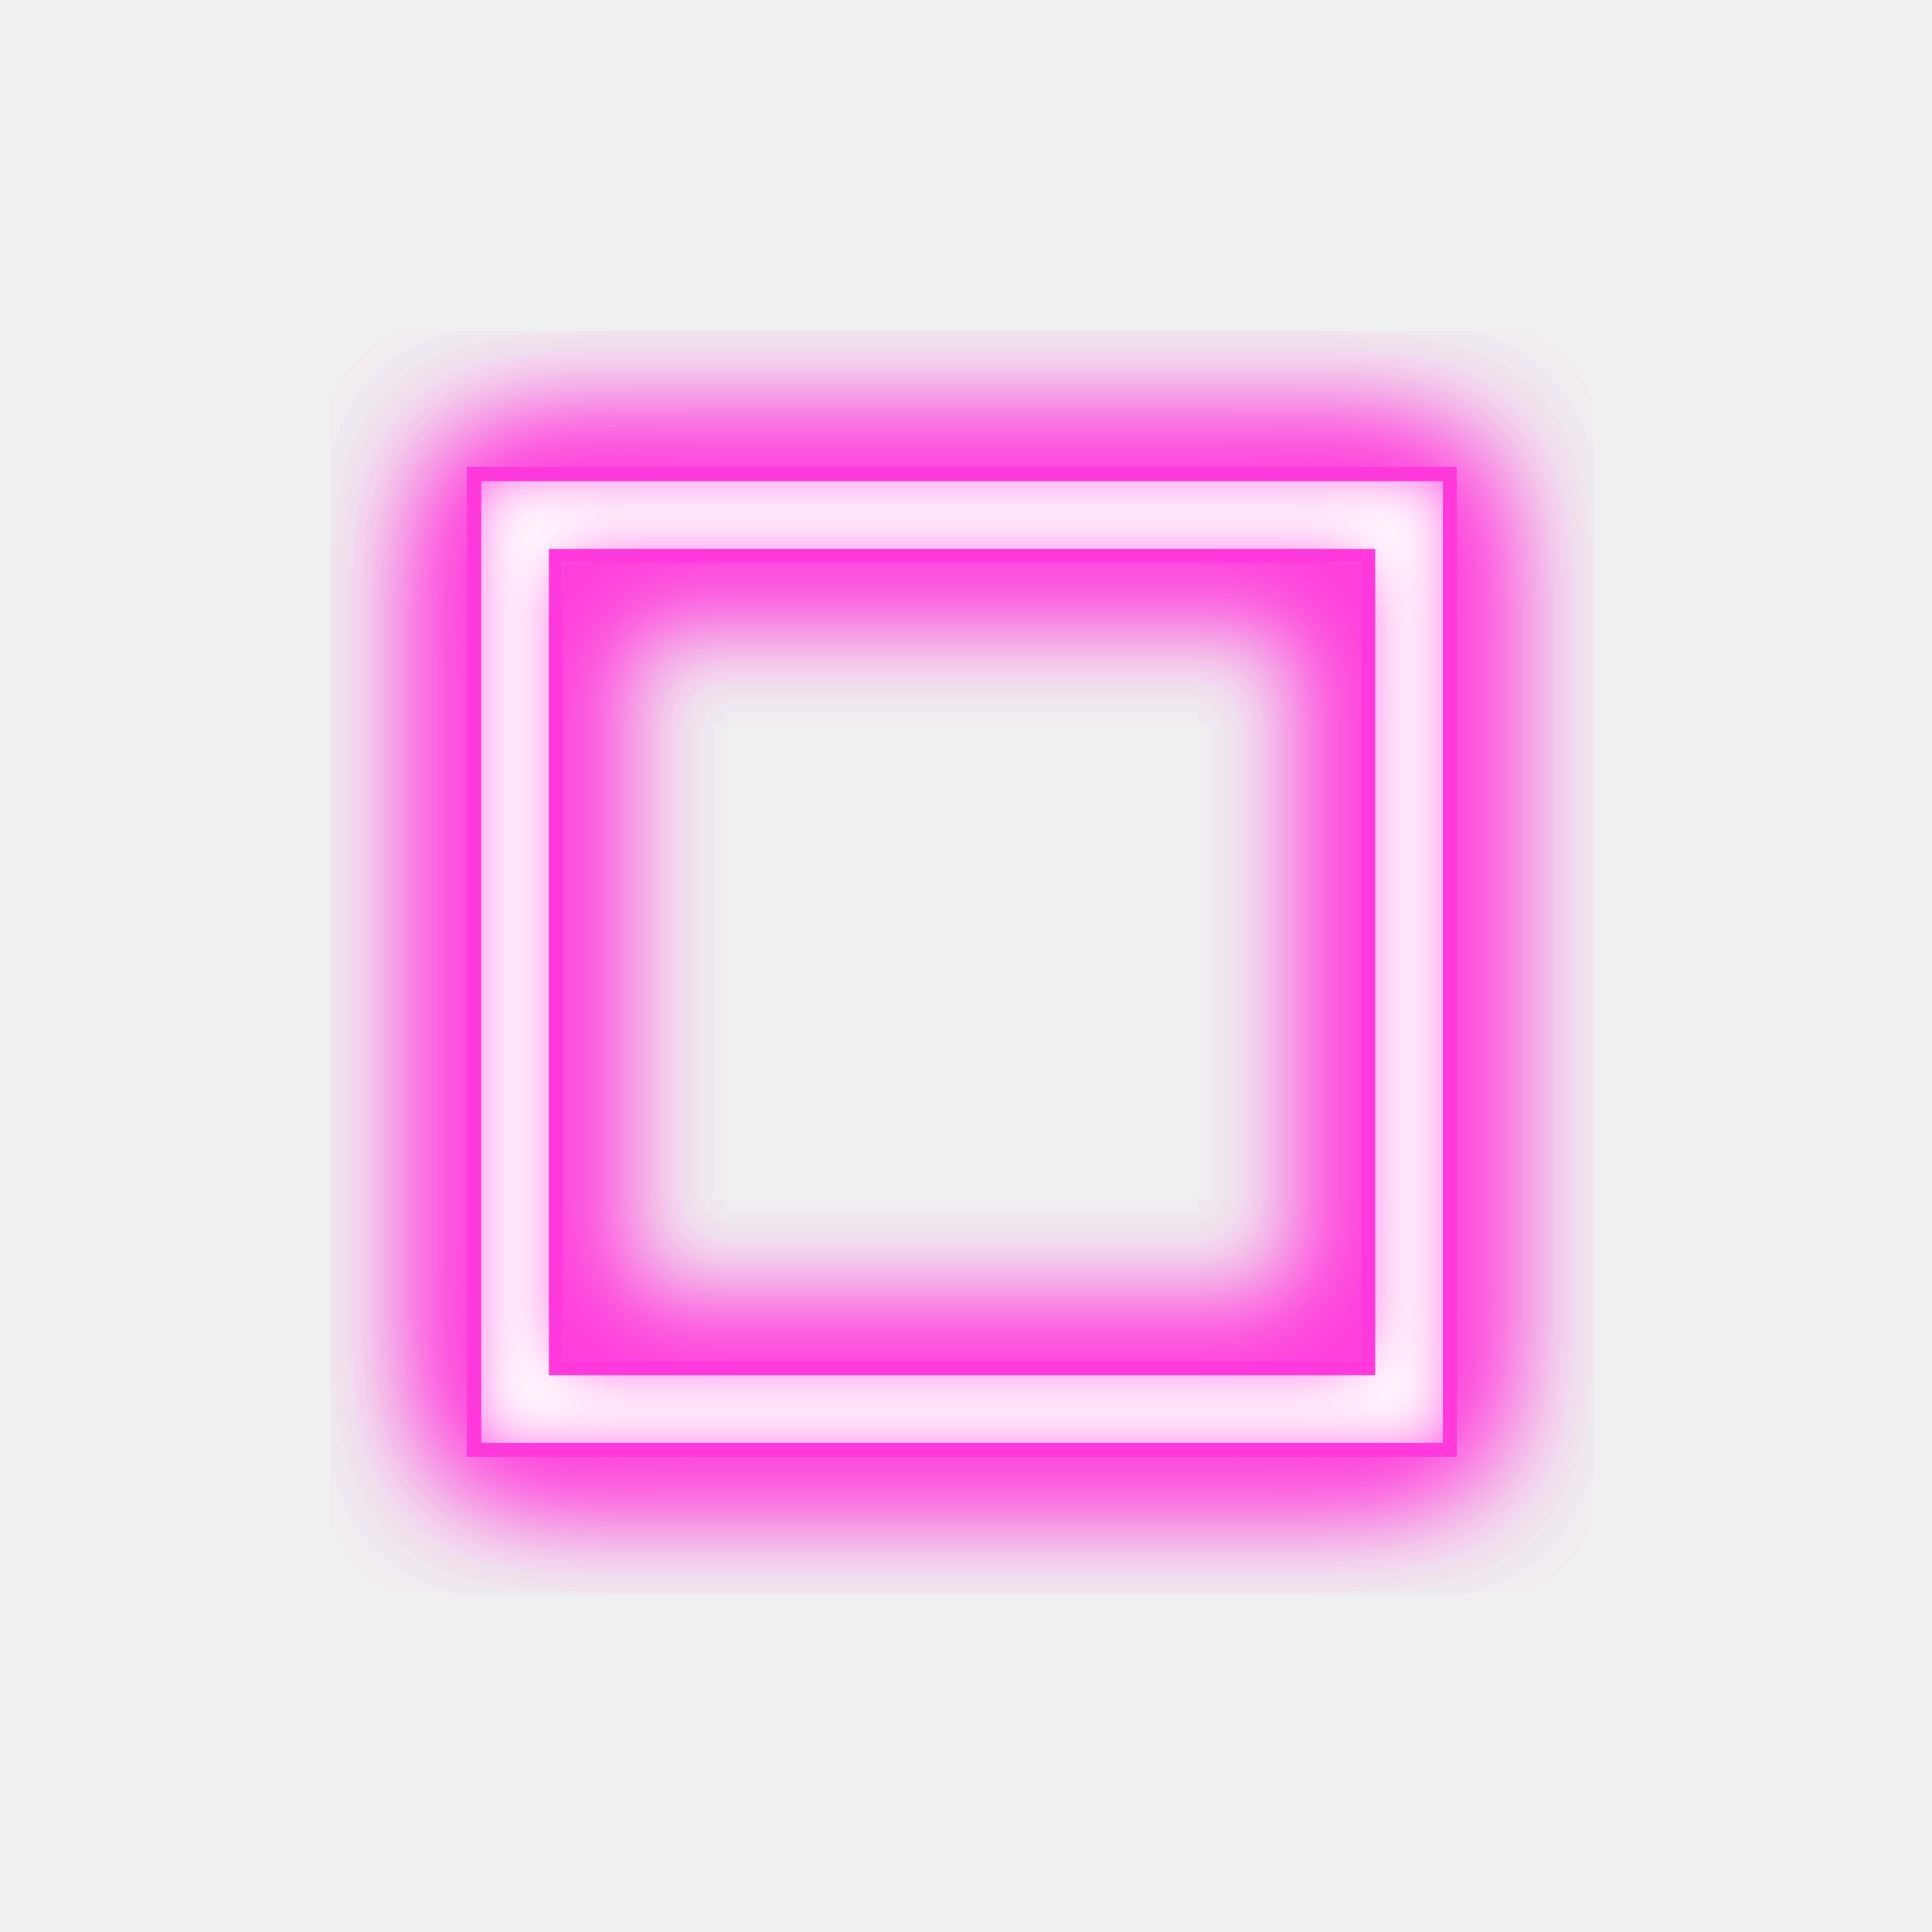
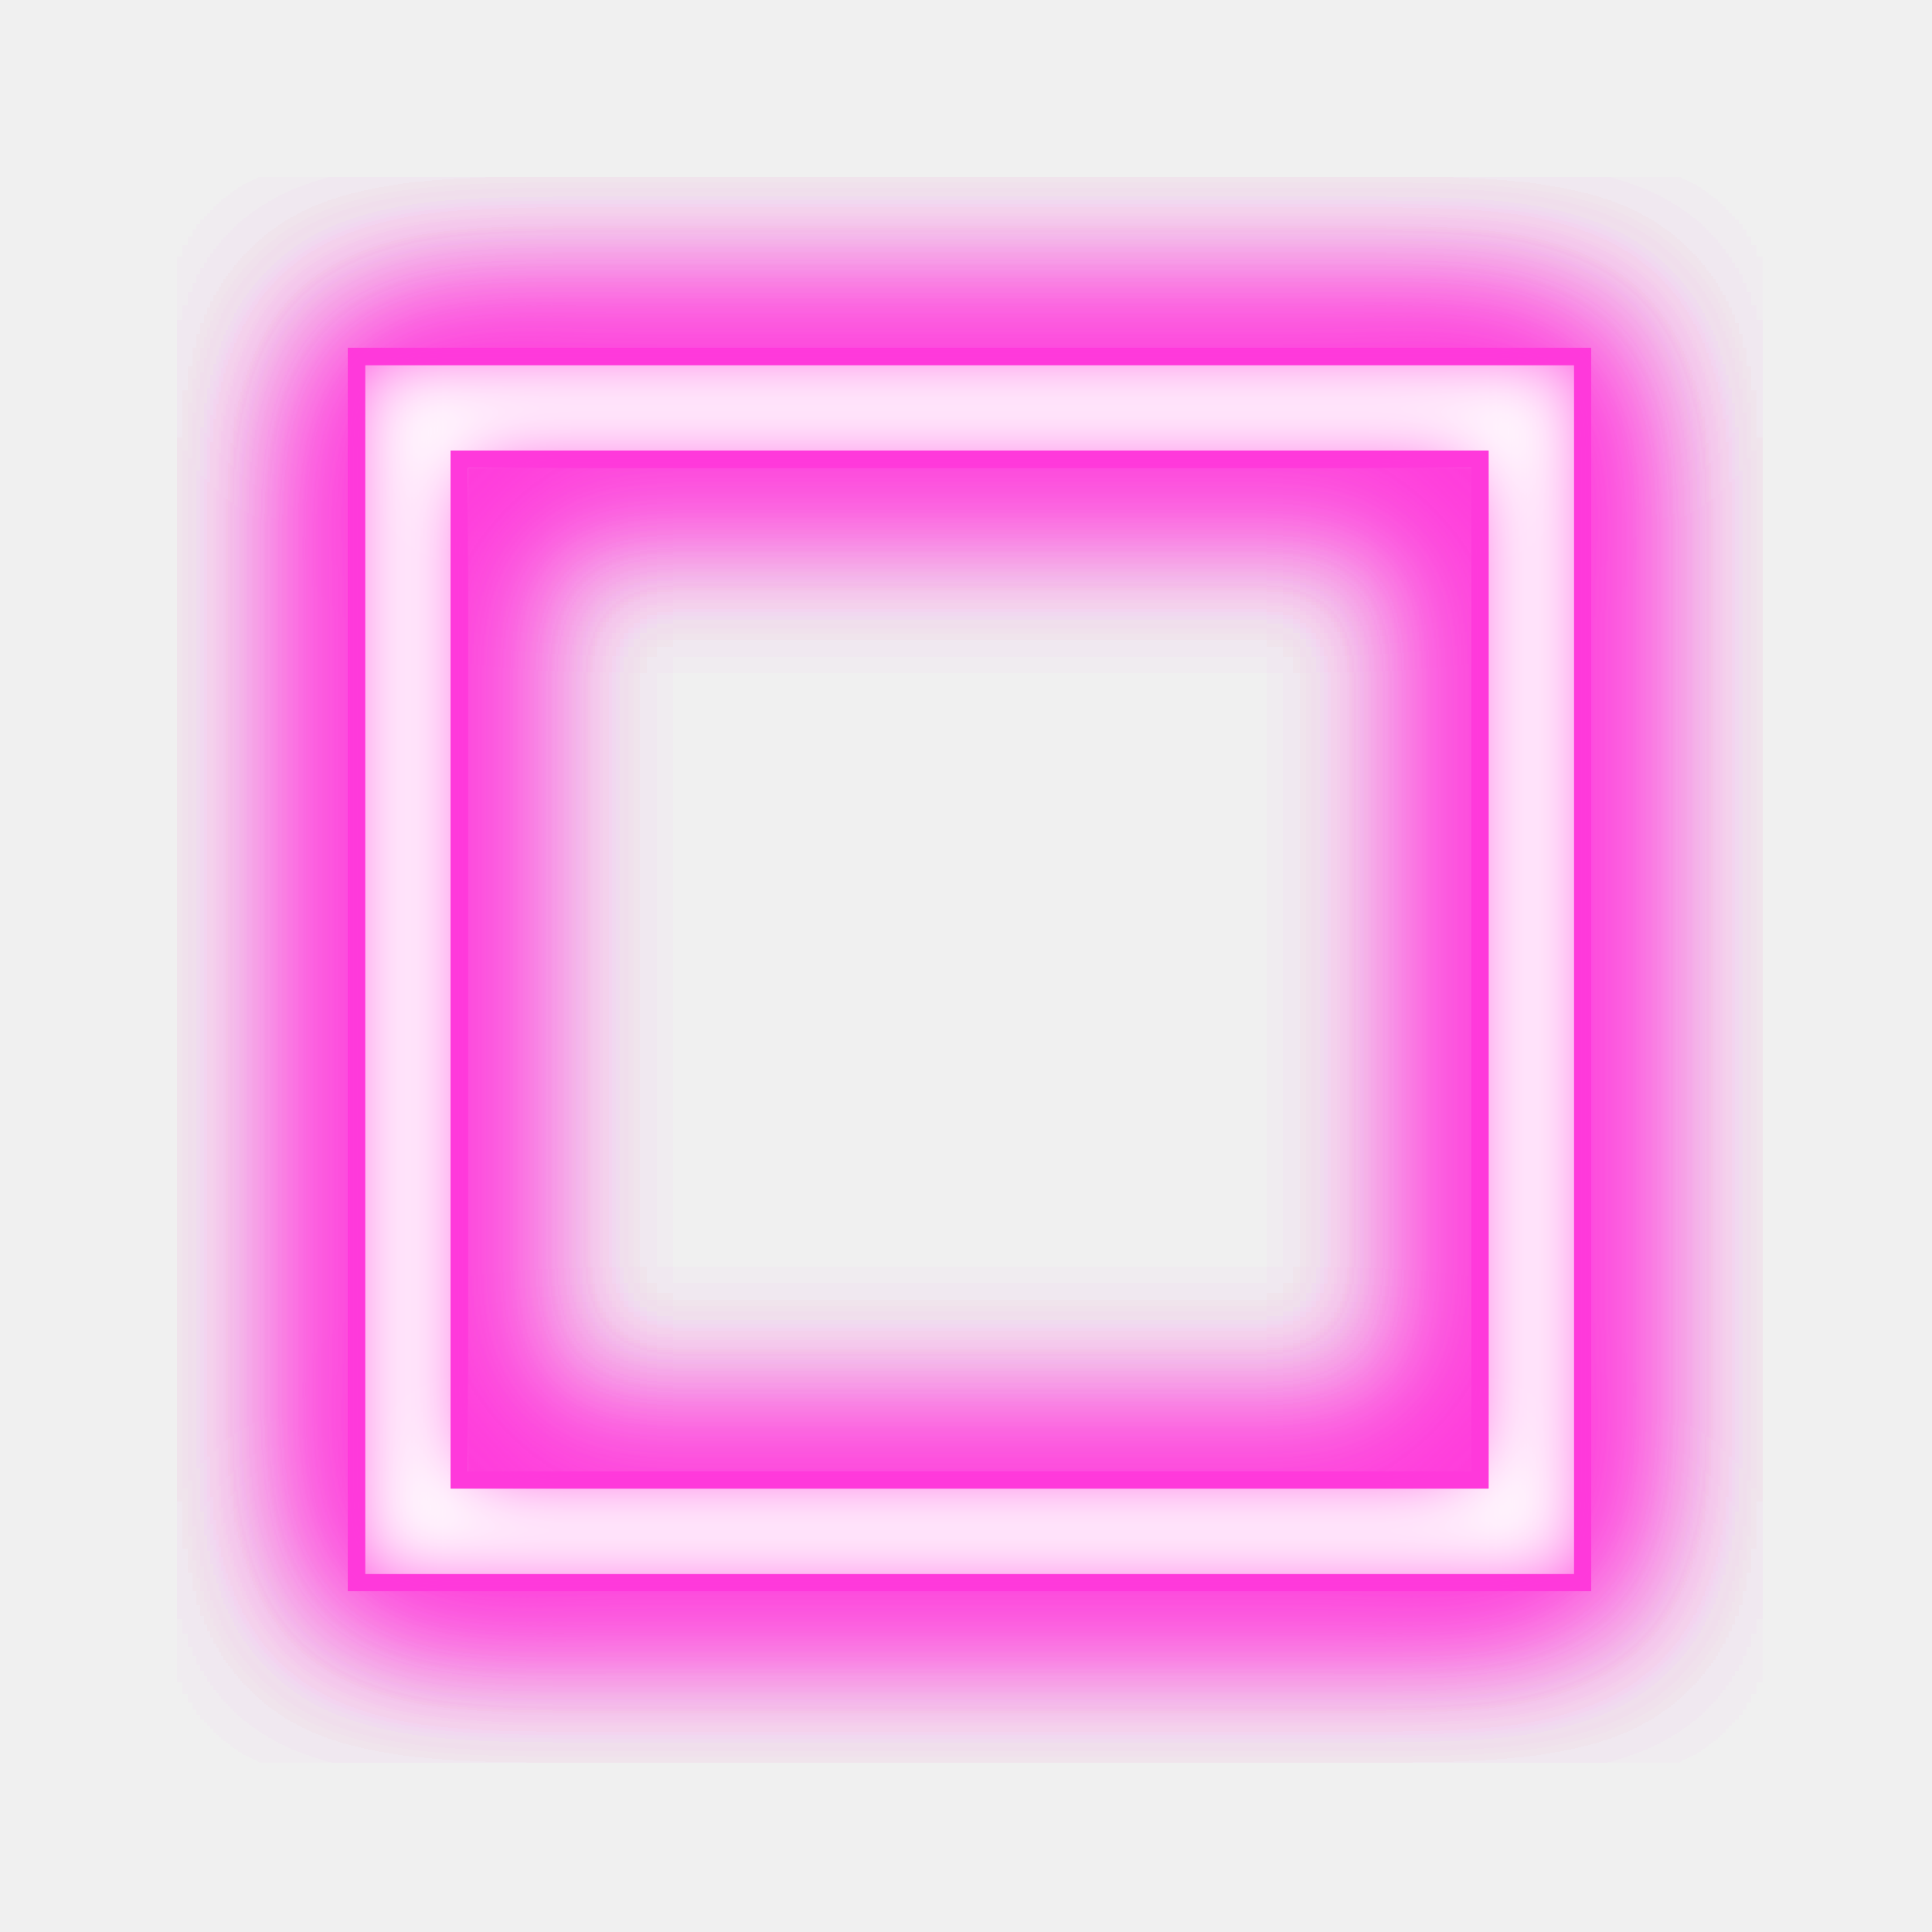
- <svg xmlns="http://www.w3.org/2000/svg" width="142" height="142" viewBox="0 0 142 142" fill="none">
+ <svg xmlns="http://www.w3.org/2000/svg" width="113" height="113" viewBox="14 14 113 113" fill="none">
  <g filter="url(#filter0_di_2_16)">
    <path d="M106.066 106.066H35.355V35.355H106.066V106.066ZM40.355 40.355V101.067H101.067V40.355H40.355Z" fill="white" />
    <path d="M106.566 106.566H34.855V34.855H106.566V106.566ZM40.855 40.855V100.567H100.567V40.855H40.855Z" stroke="#FF39DB" />
  </g>
  <g filter="url(#filter1_di_2_16)">
    <path d="M106.066 106.066H35.355V35.355H106.066V106.066ZM40.355 40.355V101.067H101.067V40.355H40.355Z" fill="white" />
    <path d="M106.566 106.566H34.855V34.855H106.566V106.566ZM40.855 40.855V100.567H100.567V40.855H40.855Z" stroke="#FF39DB" />
  </g>
  <g filter="url(#filter2_di_2_16)">
    <path d="M106.066 106.066H35.355V35.355H106.066V106.066ZM40.355 40.355V101.067H101.067V40.355H40.355Z" fill="white" />
    <path d="M106.566 106.566H34.855V34.855H106.566V106.566ZM40.855 40.855V100.567H100.567V40.855H40.855Z" stroke="#FF39DB" />
  </g>
  <g filter="url(#filter3_di_2_16)">
    <path d="M106.066 106.066H35.355V35.355H106.066V106.066ZM40.355 40.355V101.067H101.067V40.355H40.355Z" fill="white" />
    <path d="M106.566 106.566H34.855V34.855H106.566V106.566ZM40.855 40.855V100.567H100.567V40.855H40.855Z" stroke="#FF39DB" />
  </g>
  <defs>
    <filter id="filter0_di_2_16" x="24.355" y="24.355" width="92.711" height="92.711" filterUnits="userSpaceOnUse" color-interpolation-filters="sRGB">
      <feFlood flood-opacity="0" result="BackgroundImageFix" />
      <feColorMatrix in="SourceAlpha" type="matrix" values="0 0 0 0 0 0 0 0 0 0 0 0 0 0 0 0 0 0 127 0" result="hardAlpha" />
      <feOffset />
      <feGaussianBlur stdDeviation="5" />
      <feComposite in2="hardAlpha" operator="out" />
      <feColorMatrix type="matrix" values="0 0 0 0 1 0 0 0 0 0.224 0 0 0 0 0.859 0 0 0 1 0" />
      <feBlend mode="normal" in2="BackgroundImageFix" result="effect1_dropShadow_2_16" />
      <feBlend mode="normal" in="SourceGraphic" in2="effect1_dropShadow_2_16" result="shape" />
      <feColorMatrix in="SourceAlpha" type="matrix" values="0 0 0 0 0 0 0 0 0 0 0 0 0 0 0 0 0 0 127 0" result="hardAlpha" />
      <feOffset />
      <feGaussianBlur stdDeviation="2.5" />
      <feComposite in2="hardAlpha" operator="arithmetic" k2="-1" k3="1" />
      <feColorMatrix type="matrix" values="0 0 0 0 1 0 0 0 0 0.224 0 0 0 0 0.859 0 0 0 1 0" />
      <feBlend mode="normal" in2="shape" result="effect2_innerShadow_2_16" />
    </filter>
    <filter id="filter1_di_2_16" x="24.355" y="24.355" width="92.711" height="92.711" filterUnits="userSpaceOnUse" color-interpolation-filters="sRGB">
      <feFlood flood-opacity="0" result="BackgroundImageFix" />
      <feColorMatrix in="SourceAlpha" type="matrix" values="0 0 0 0 0 0 0 0 0 0 0 0 0 0 0 0 0 0 127 0" result="hardAlpha" />
      <feOffset />
      <feGaussianBlur stdDeviation="5" />
      <feComposite in2="hardAlpha" operator="out" />
      <feColorMatrix type="matrix" values="0 0 0 0 1 0 0 0 0 0.224 0 0 0 0 0.859 0 0 0 1 0" />
      <feBlend mode="normal" in2="BackgroundImageFix" result="effect1_dropShadow_2_16" />
      <feBlend mode="normal" in="SourceGraphic" in2="effect1_dropShadow_2_16" result="shape" />
      <feColorMatrix in="SourceAlpha" type="matrix" values="0 0 0 0 0 0 0 0 0 0 0 0 0 0 0 0 0 0 127 0" result="hardAlpha" />
      <feOffset />
      <feGaussianBlur stdDeviation="2.5" />
      <feComposite in2="hardAlpha" operator="arithmetic" k2="-1" k3="1" />
      <feColorMatrix type="matrix" values="0 0 0 0 1 0 0 0 0 0.224 0 0 0 0 0.859 0 0 0 1 0" />
      <feBlend mode="normal" in2="shape" result="effect2_innerShadow_2_16" />
    </filter>
    <filter id="filter2_di_2_16" x="24.355" y="24.355" width="92.711" height="92.711" filterUnits="userSpaceOnUse" color-interpolation-filters="sRGB">
      <feFlood flood-opacity="0" result="BackgroundImageFix" />
      <feColorMatrix in="SourceAlpha" type="matrix" values="0 0 0 0 0 0 0 0 0 0 0 0 0 0 0 0 0 0 127 0" result="hardAlpha" />
      <feOffset />
      <feGaussianBlur stdDeviation="5" />
      <feComposite in2="hardAlpha" operator="out" />
      <feColorMatrix type="matrix" values="0 0 0 0 1 0 0 0 0 0.224 0 0 0 0 0.859 0 0 0 1 0" />
      <feBlend mode="normal" in2="BackgroundImageFix" result="effect1_dropShadow_2_16" />
      <feBlend mode="normal" in="SourceGraphic" in2="effect1_dropShadow_2_16" result="shape" />
      <feColorMatrix in="SourceAlpha" type="matrix" values="0 0 0 0 0 0 0 0 0 0 0 0 0 0 0 0 0 0 127 0" result="hardAlpha" />
      <feOffset />
      <feGaussianBlur stdDeviation="2.5" />
      <feComposite in2="hardAlpha" operator="arithmetic" k2="-1" k3="1" />
      <feColorMatrix type="matrix" values="0 0 0 0 1 0 0 0 0 0.224 0 0 0 0 0.859 0 0 0 1 0" />
      <feBlend mode="normal" in2="shape" result="effect2_innerShadow_2_16" />
    </filter>
    <filter id="filter3_di_2_16" x="24.355" y="24.355" width="92.711" height="92.711" filterUnits="userSpaceOnUse" color-interpolation-filters="sRGB">
      <feFlood flood-opacity="0" result="BackgroundImageFix" />
      <feColorMatrix in="SourceAlpha" type="matrix" values="0 0 0 0 0 0 0 0 0 0 0 0 0 0 0 0 0 0 127 0" result="hardAlpha" />
      <feOffset />
      <feGaussianBlur stdDeviation="5" />
      <feComposite in2="hardAlpha" operator="out" />
      <feColorMatrix type="matrix" values="0 0 0 0 1 0 0 0 0 0.224 0 0 0 0 0.859 0 0 0 1 0" />
      <feBlend mode="normal" in2="BackgroundImageFix" result="effect1_dropShadow_2_16" />
      <feBlend mode="normal" in="SourceGraphic" in2="effect1_dropShadow_2_16" result="shape" />
      <feColorMatrix in="SourceAlpha" type="matrix" values="0 0 0 0 0 0 0 0 0 0 0 0 0 0 0 0 0 0 127 0" result="hardAlpha" />
      <feOffset />
      <feGaussianBlur stdDeviation="2.5" />
      <feComposite in2="hardAlpha" operator="arithmetic" k2="-1" k3="1" />
      <feColorMatrix type="matrix" values="0 0 0 0 1 0 0 0 0 0.224 0 0 0 0 0.859 0 0 0 1 0" />
      <feBlend mode="normal" in2="shape" result="effect2_innerShadow_2_16" />
    </filter>
  </defs>
</svg>
